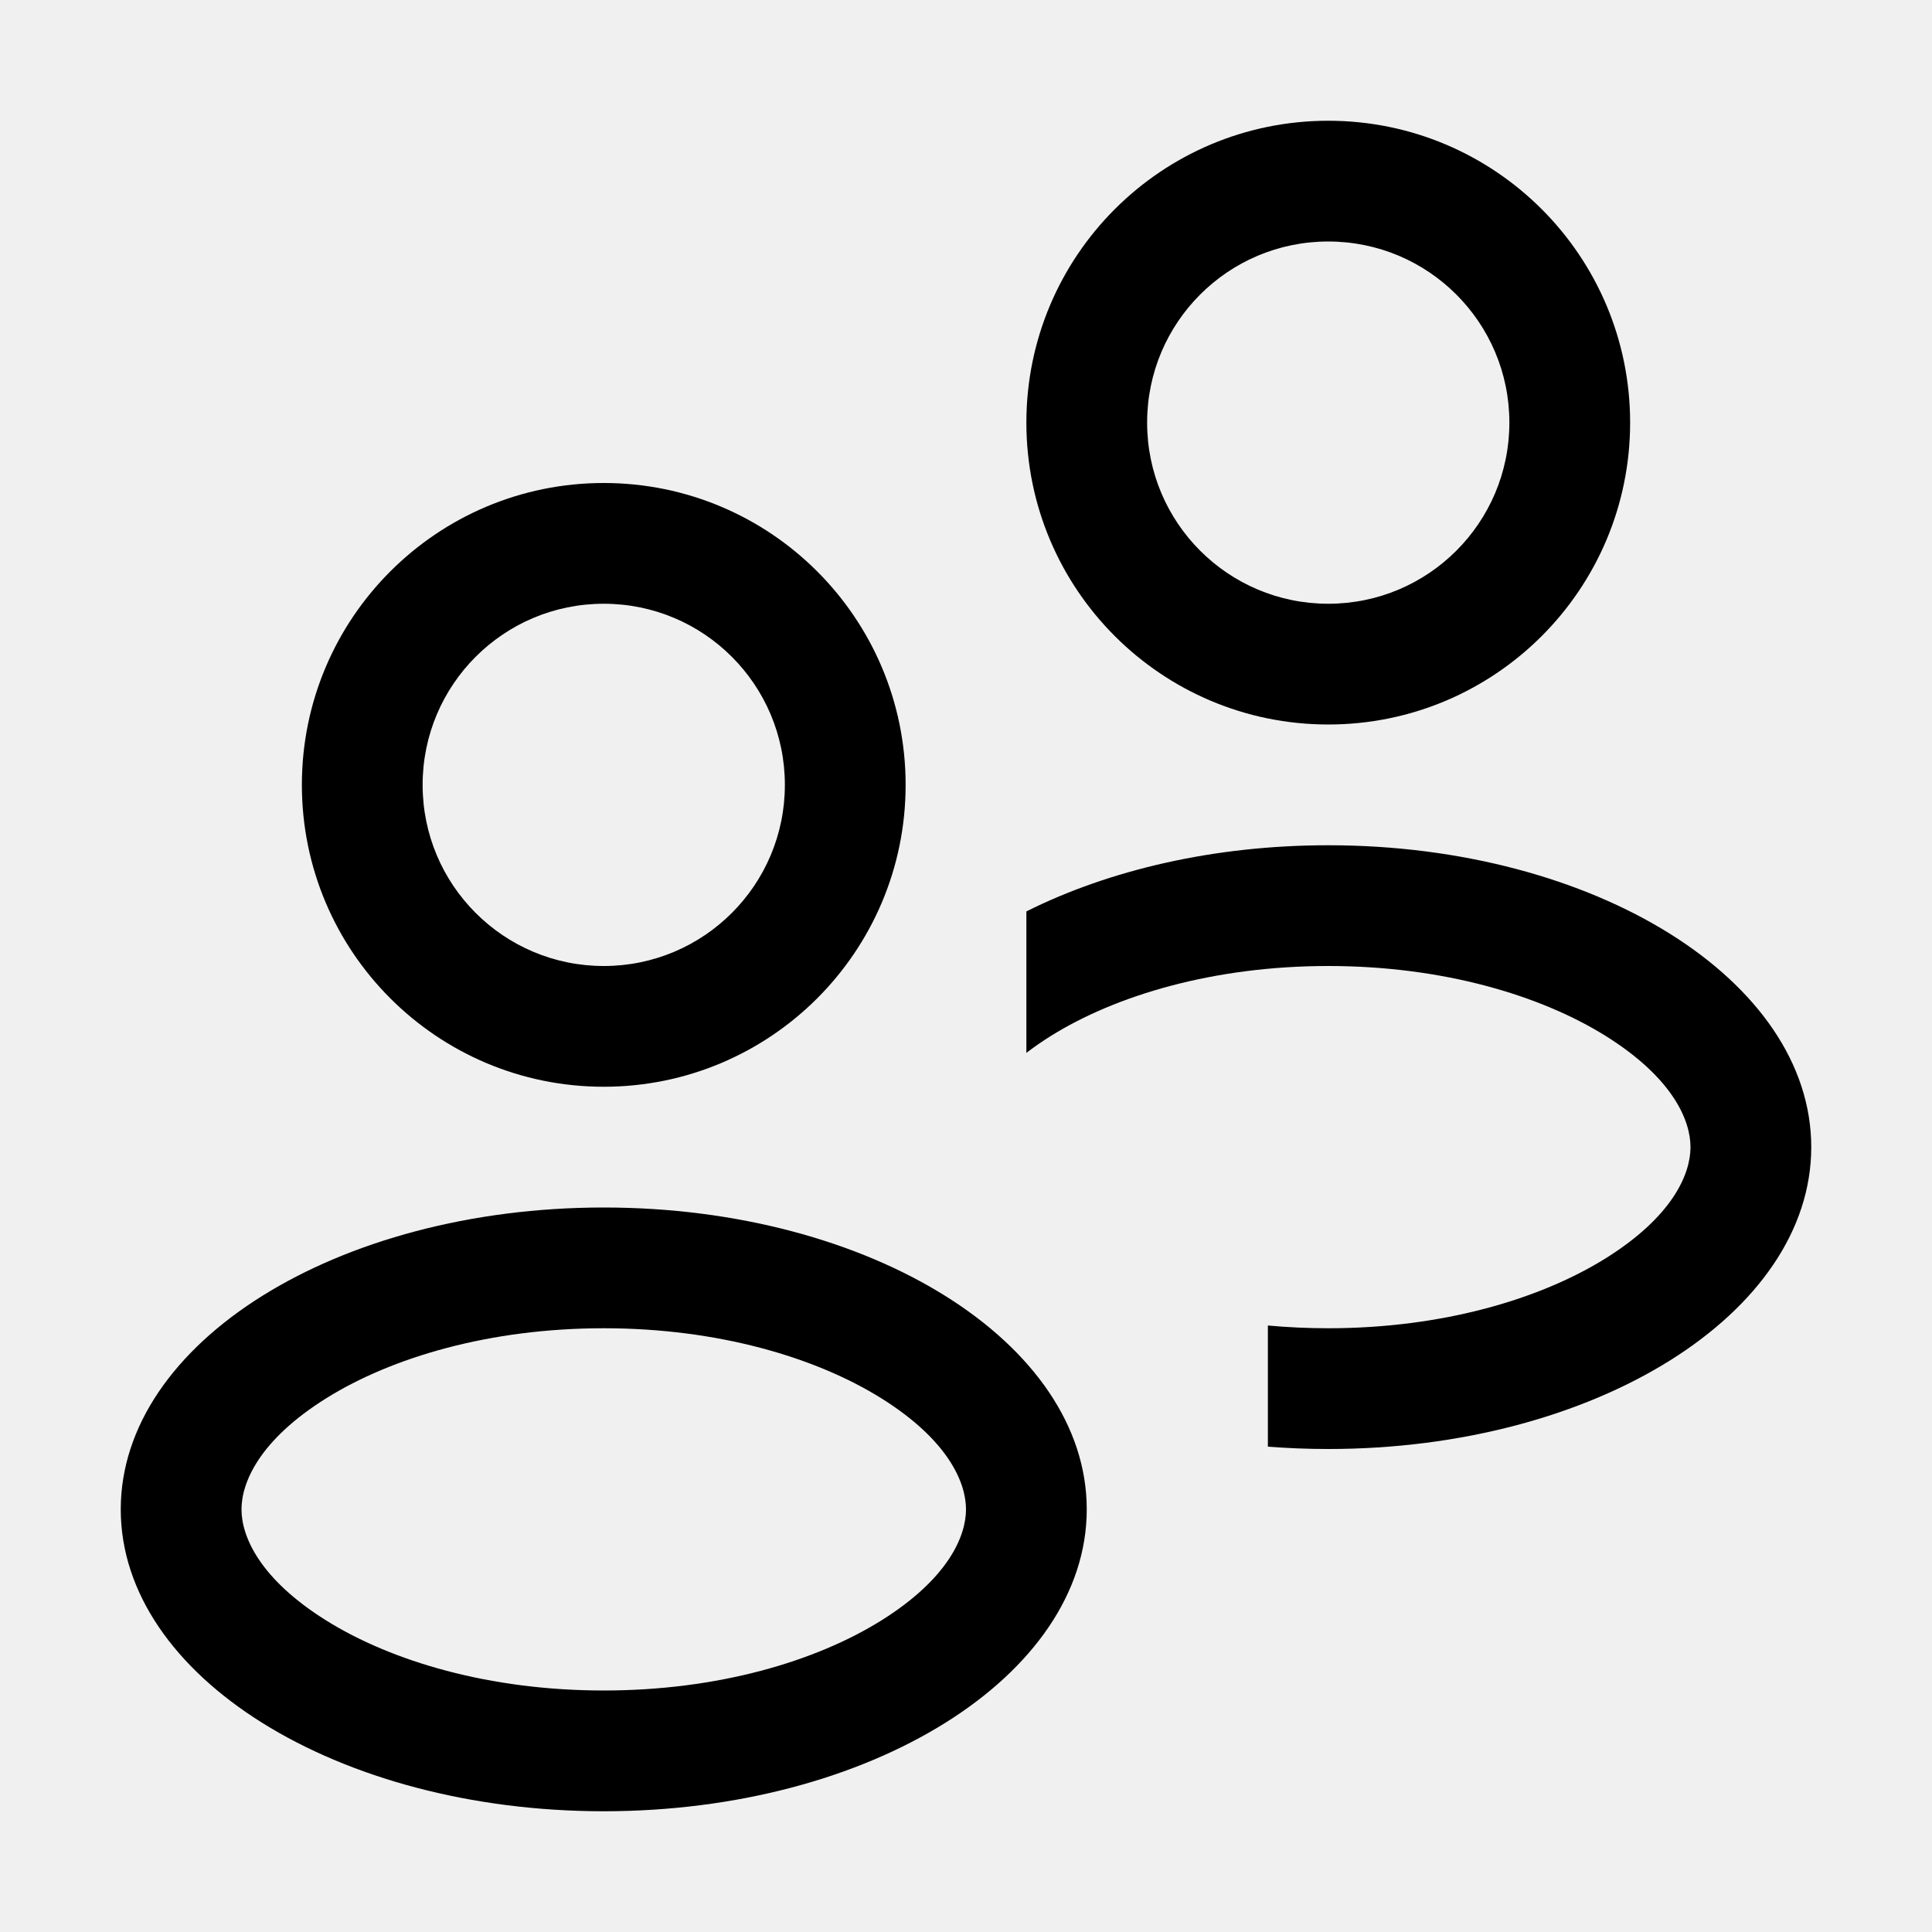
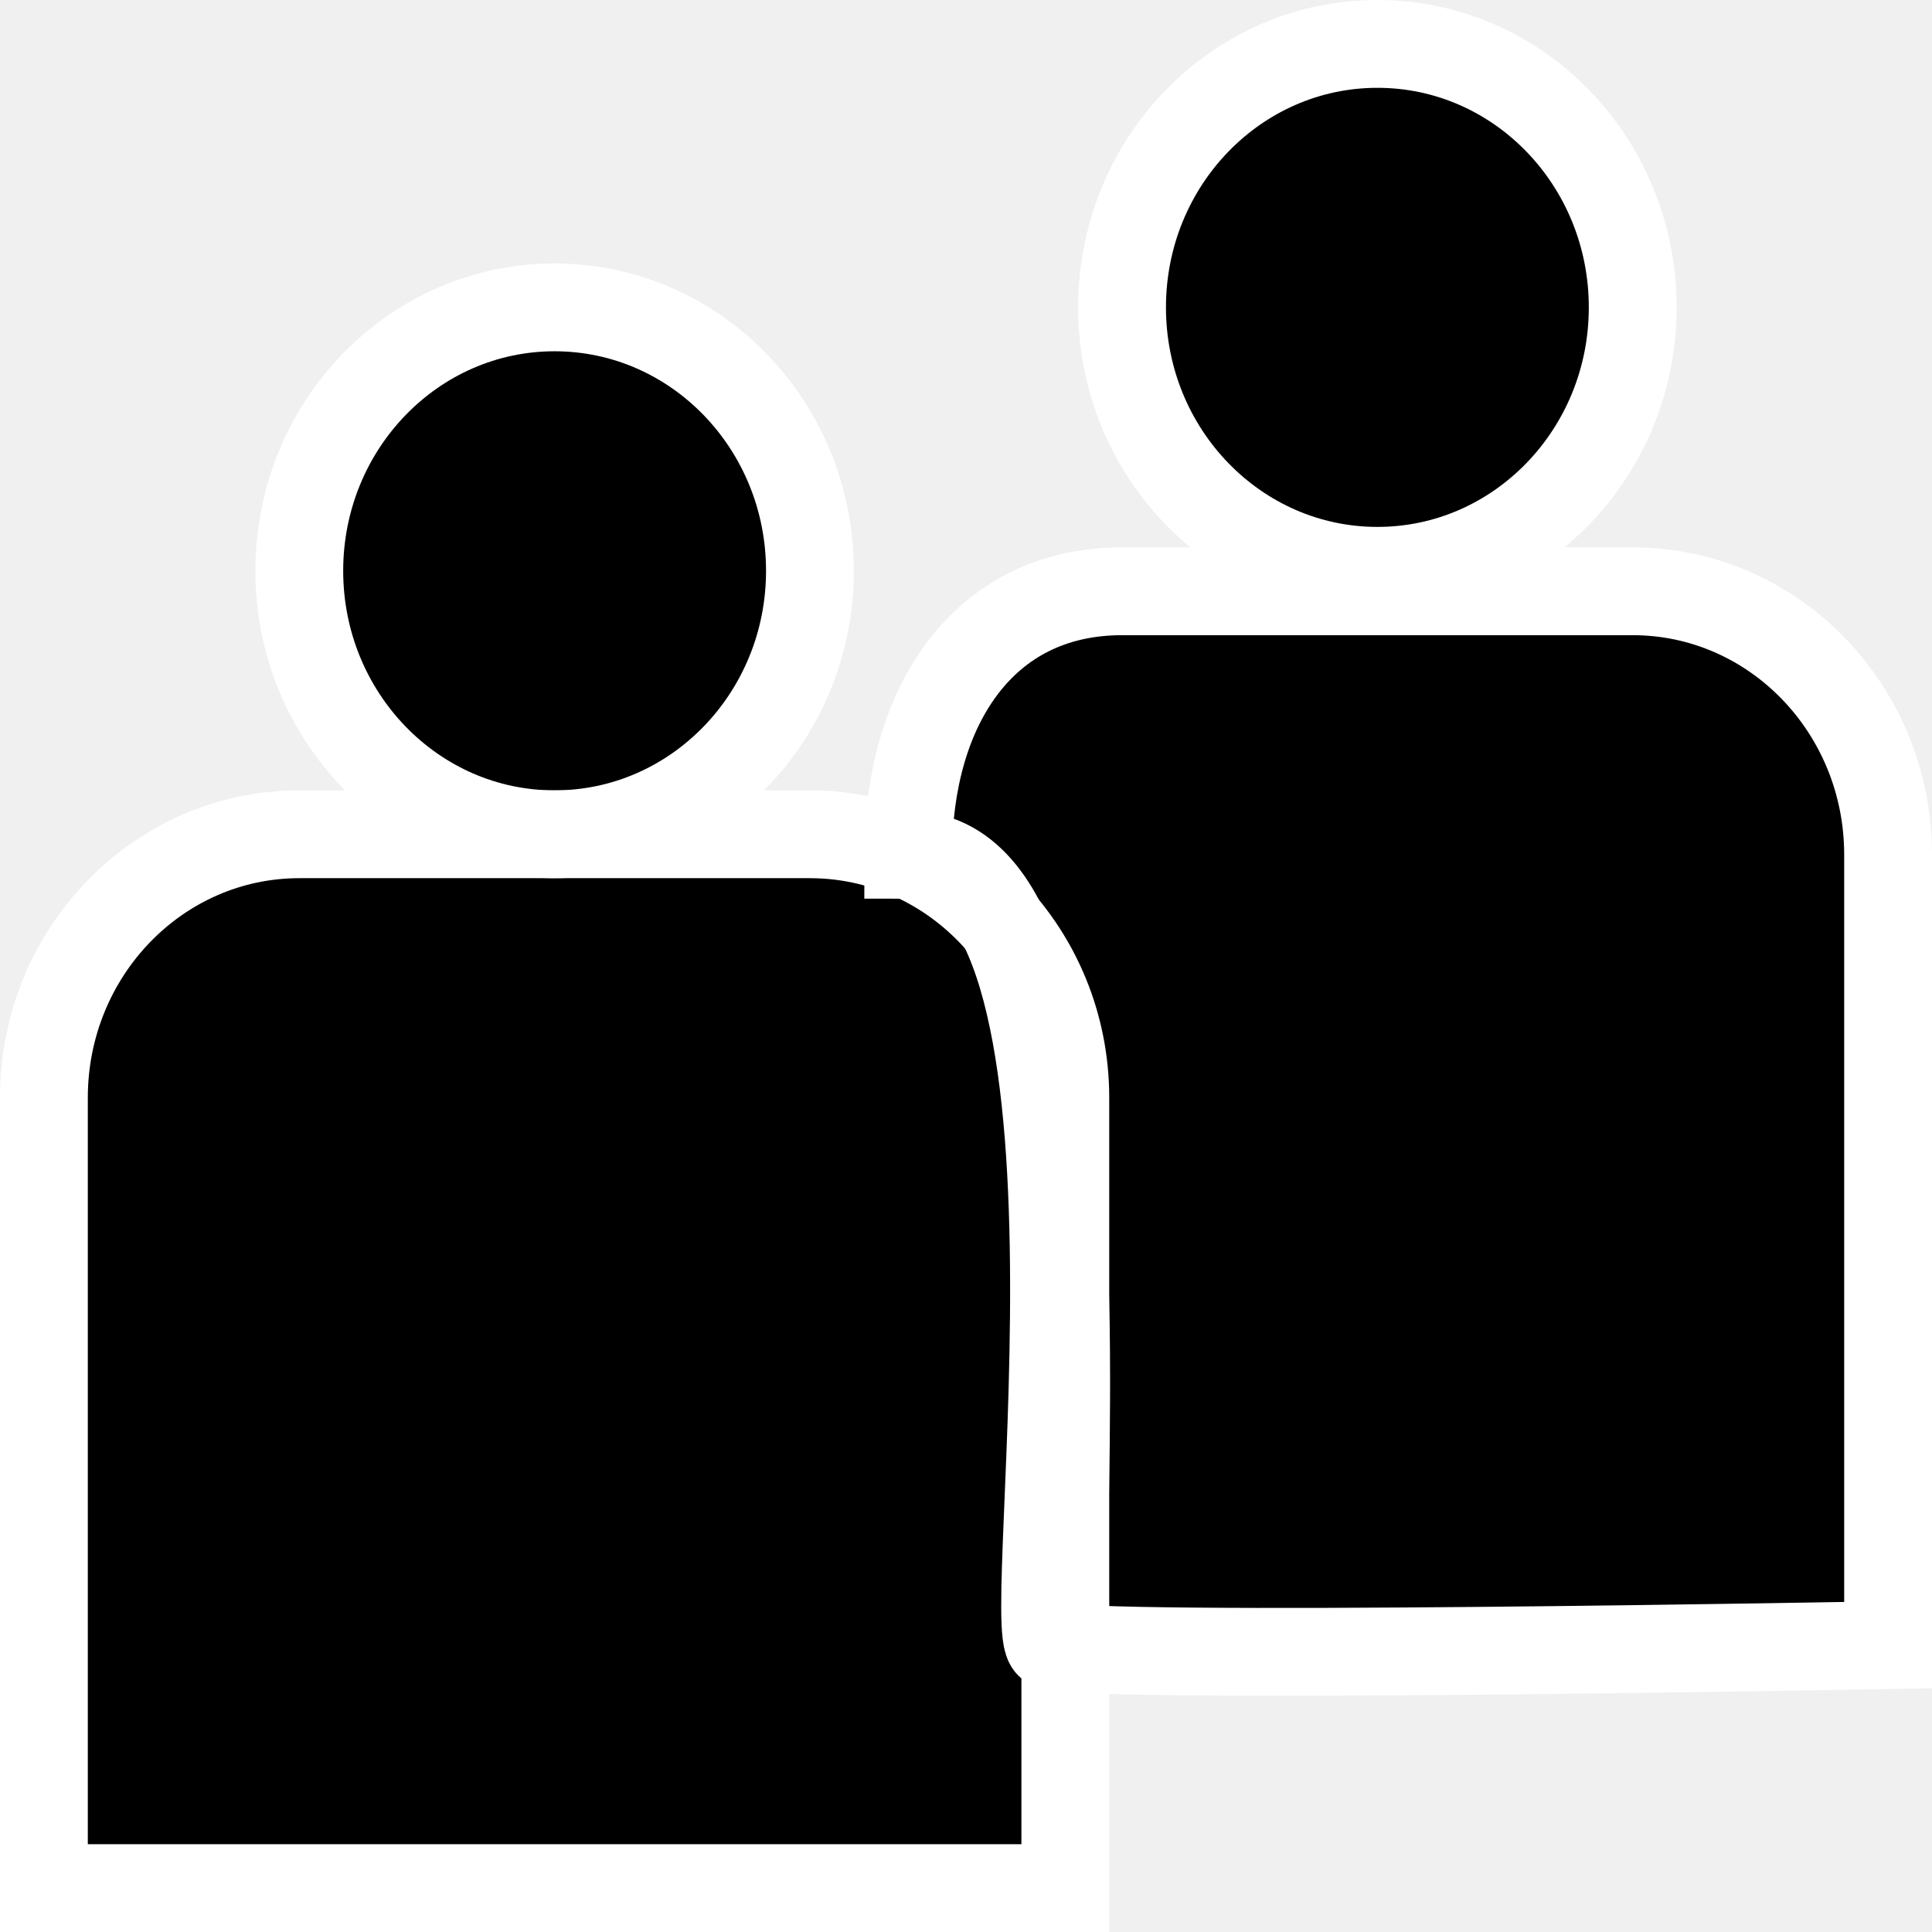
- <svg xmlns="http://www.w3.org/2000/svg" width="24" height="24" viewBox="0 0 24 24">
-   <path fill-rule="evenodd" clip-rule="evenodd" d="M16.5 9C18.571 9 20.25 7.321 20.25 5.25C20.25 3.179 18.571 1.5 16.5 1.5C14.429 1.5 12.75 3.179 12.75 5.25C12.75 7.321 14.429 9 16.5 9ZM16.5 7.5C17.743 7.5 18.75 6.493 18.75 5.25C18.75 4.007 17.743 3 16.5 3C15.257 3 14.25 4.007 14.25 5.25C14.25 6.493 15.257 7.5 16.5 7.5Z" />
-   <path d="M16.5 18C19.814 18 22.5 16.321 22.5 14.25C22.5 12.179 19.814 10.5 16.5 10.5C15.081 10.5 13.777 10.808 12.75 11.322V13.079C12.84 13.01 12.941 12.94 13.052 12.87C13.864 12.363 15.079 12 16.5 12C17.921 12 19.136 12.363 19.948 12.87C20.781 13.391 21 13.918 21 14.25C21 14.582 20.781 15.109 19.948 15.63C19.136 16.137 17.921 16.5 16.5 16.5C16.243 16.5 15.992 16.488 15.75 16.466V17.971C15.996 17.99 16.246 18 16.5 18Z" />
-   <path fill-rule="evenodd" clip-rule="evenodd" d="M7.5 13.5C9.571 13.5 11.25 11.821 11.25 9.75C11.25 7.679 9.571 6 7.5 6C5.429 6 3.75 7.679 3.75 9.75C3.75 11.821 5.429 13.5 7.5 13.5ZM7.5 12C8.743 12 9.75 10.993 9.75 9.75C9.75 8.507 8.743 7.5 7.5 7.5C6.257 7.5 5.25 8.507 5.25 9.75C5.25 10.993 6.257 12 7.5 12Z" />
-   <path fill-rule="evenodd" clip-rule="evenodd" d="M7.5 22.5C10.814 22.5 13.5 20.821 13.5 18.75C13.5 16.679 10.814 15 7.5 15C4.186 15 1.5 16.679 1.5 18.75C1.5 20.821 4.186 22.5 7.5 22.5ZM10.948 20.13C11.781 19.609 12 19.082 12 18.75C12 18.418 11.781 17.891 10.948 17.37C10.136 16.863 8.921 16.5 7.5 16.5C6.079 16.5 4.864 16.863 4.052 17.37C3.219 17.891 3 18.418 3 18.75C3 19.082 3.219 19.609 4.052 20.13C4.864 20.637 6.079 21 7.5 21C8.921 21 10.136 20.637 10.948 20.13Z" />
+ <svg xmlns="http://www.w3.org/2000/svg" width="22" height="22" viewBox="0 0 22 22" fill="none">
+   <path d="M18.592 3.5C18.592 5.157 17.291 6.5 15.685 6.5C14.079 6.5 12.777 5.157 12.777 3.5C12.777 1.843 14.079 0.5 15.685 0.5C17.291 0.5 18.592 1.843 18.592 3.5Z" fill="black" />
+   <path d="M10.342 9.733C10.342 8.076 11.171 6.733 12.777 6.733H18.592C20.198 6.733 21.5 8.076 21.5 9.733V18.733C21.5 18.733 12.28 18.906 11.957 18.733C11.634 18.559 12.927 9.733 10.342 9.733Z" fill="black" />
+   <path d="M9.223 6.5C9.223 8.157 7.921 9.5 6.315 9.5C4.71 9.5 3.408 8.157 3.408 6.5C3.408 4.843 4.71 3.5 6.315 3.5C7.921 3.5 9.223 4.843 9.223 6.5Z" fill="black" />
+   <path d="M0.5 12.5C0.5 10.843 1.802 9.5 3.408 9.5H9.223C10.829 9.5 12.131 10.843 12.131 12.5V14.75C12.148 15.712 12.139 16.162 12.131 17V21.5H0.5V12.5Z" fill="black" />
+   <path d="M18.592 3.5C18.592 5.157 17.291 6.5 15.685 6.5C14.079 6.5 12.777 5.157 12.777 3.5C12.777 1.843 14.079 0.5 15.685 0.5C17.291 0.5 18.592 1.843 18.592 3.5Z" stroke="white" />
+   <path d="M10.342 9.733C10.342 8.076 11.171 6.733 12.777 6.733H18.592C20.198 6.733 21.5 8.076 21.5 9.733V18.733C21.5 18.733 12.28 18.906 11.957 18.733C11.634 18.559 12.927 9.733 10.342 9.733Z" stroke="white" />
+   <path d="M9.223 6.5C9.223 8.157 7.921 9.5 6.315 9.5C4.71 9.5 3.408 8.157 3.408 6.5C3.408 4.843 4.71 3.5 6.315 3.5C7.921 3.5 9.223 4.843 9.223 6.5Z" stroke="white" />
+   <path d="M0.5 12.5C0.5 10.843 1.802 9.5 3.408 9.5H9.223C10.829 9.5 12.131 10.843 12.131 12.5V14.75C12.148 15.712 12.139 16.162 12.131 17V21.5H0.5V12.5Z" stroke="white" />
</svg>
